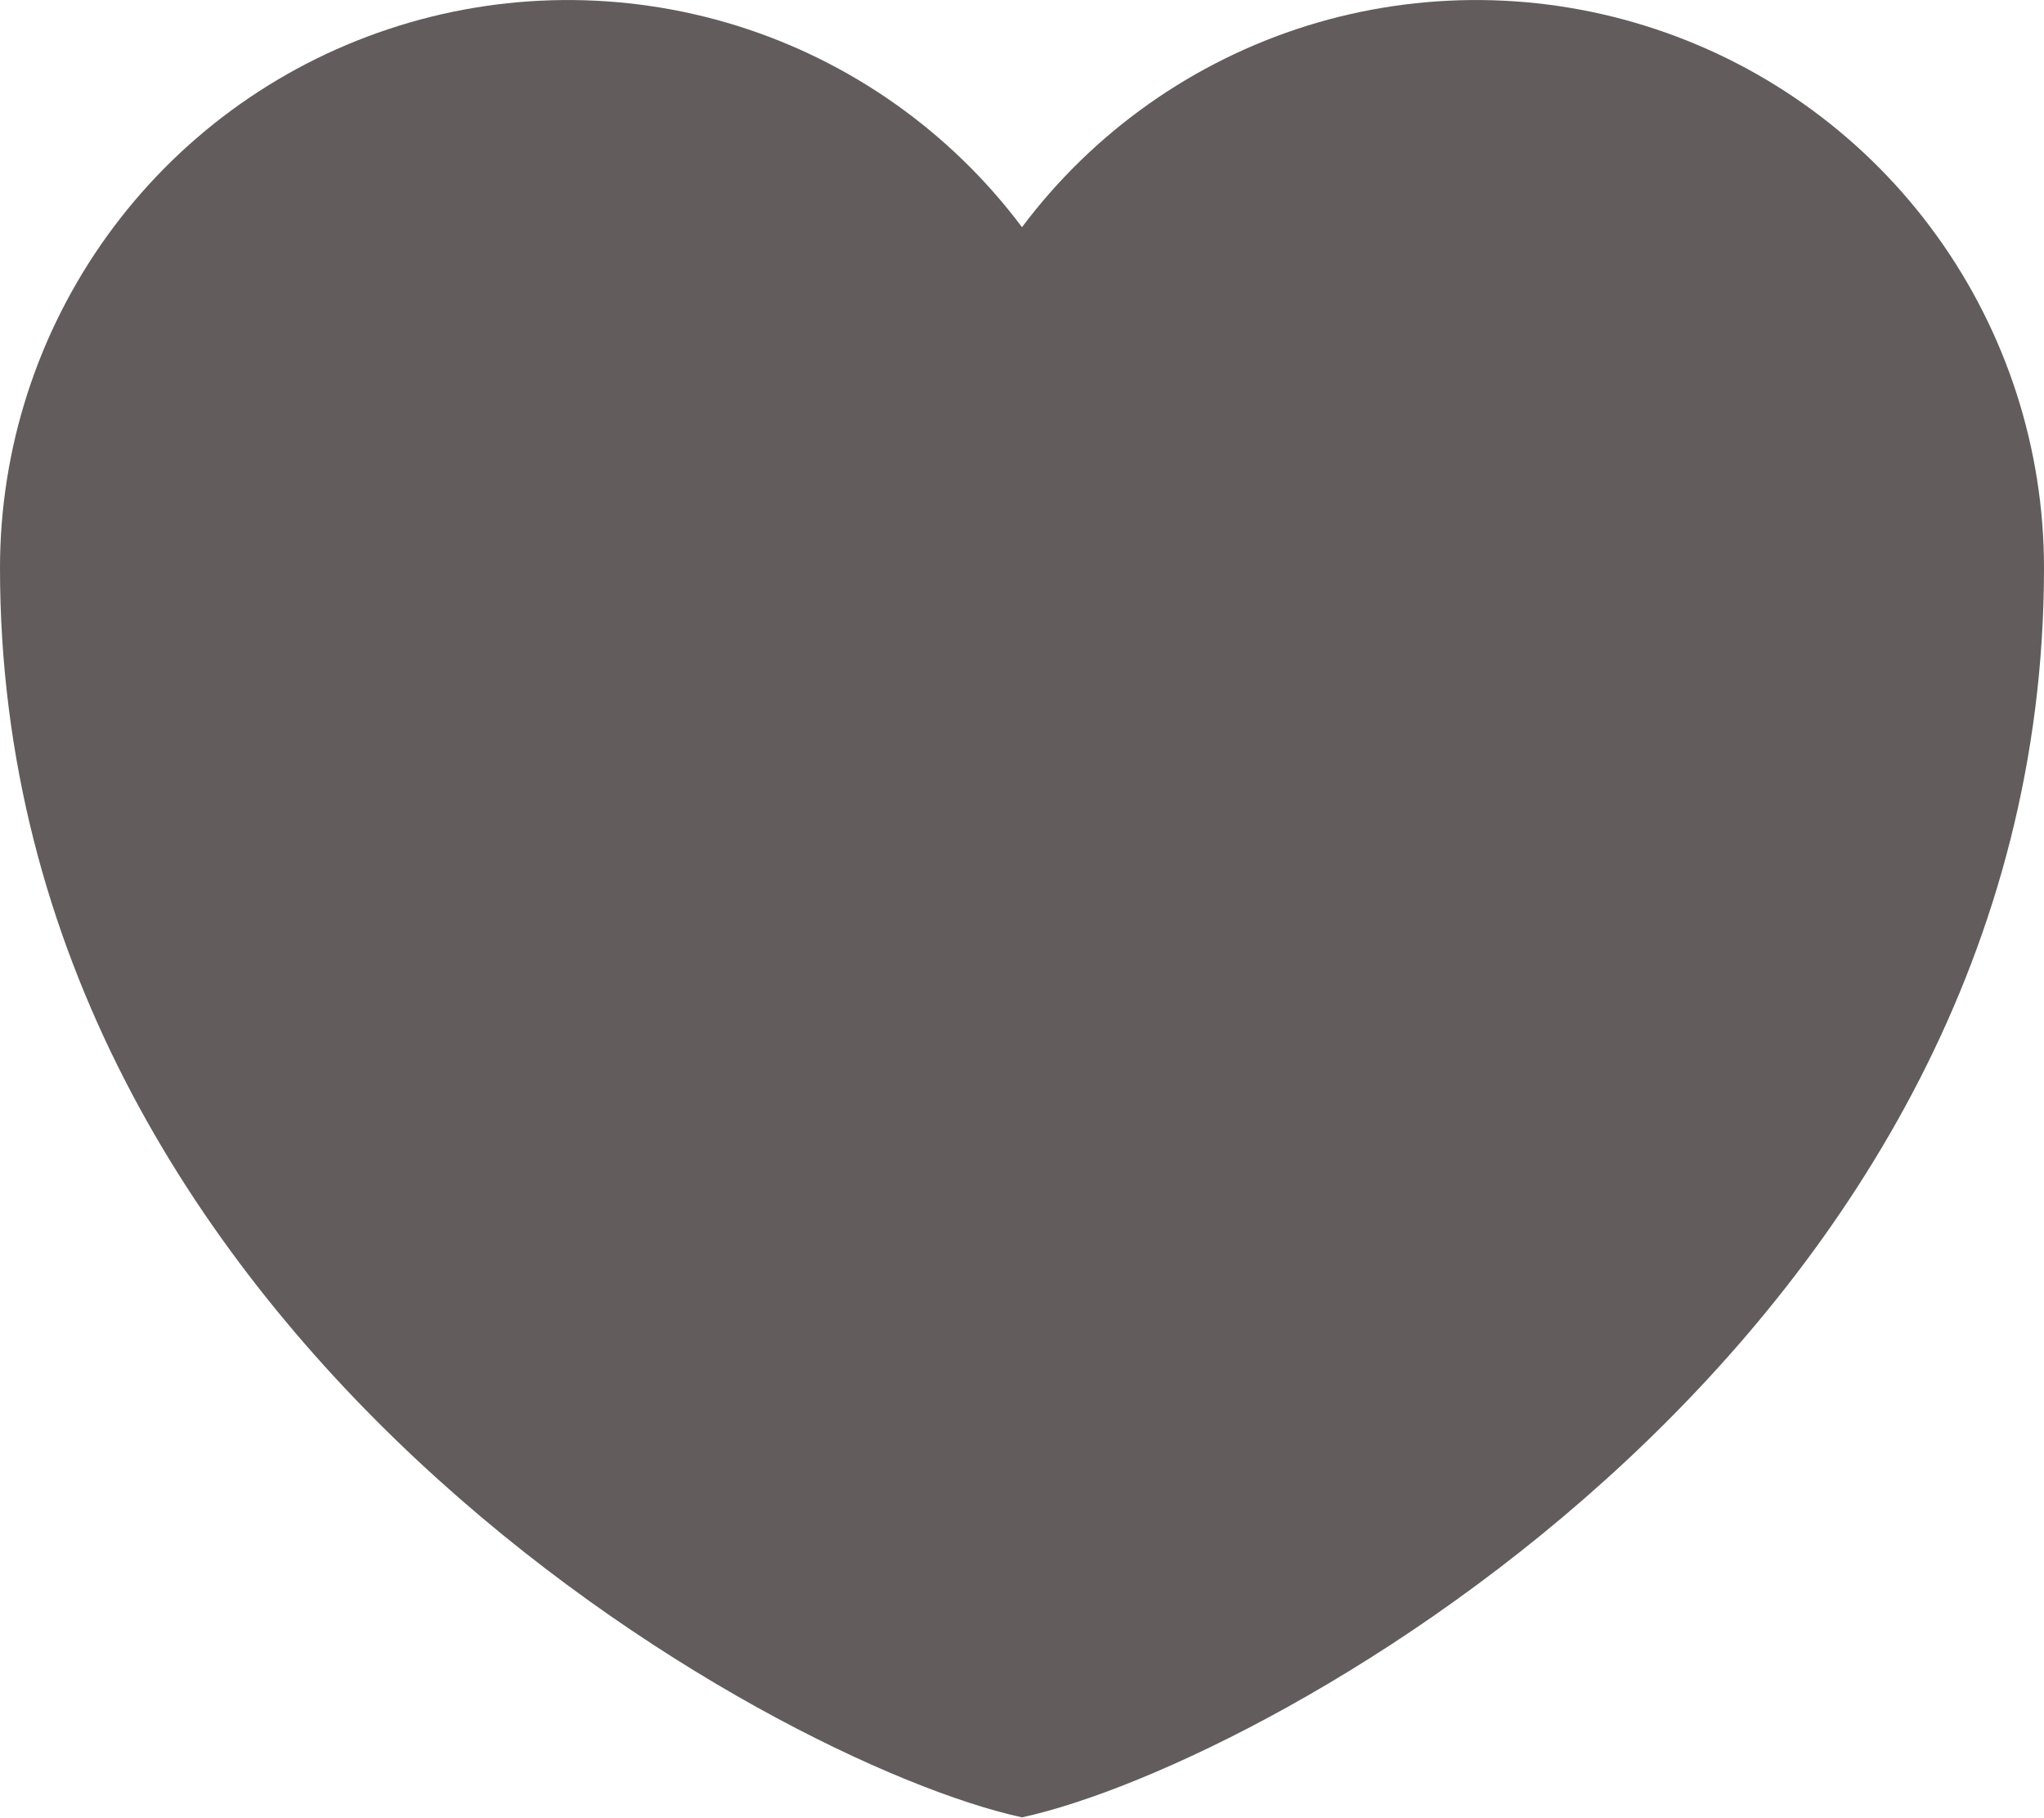
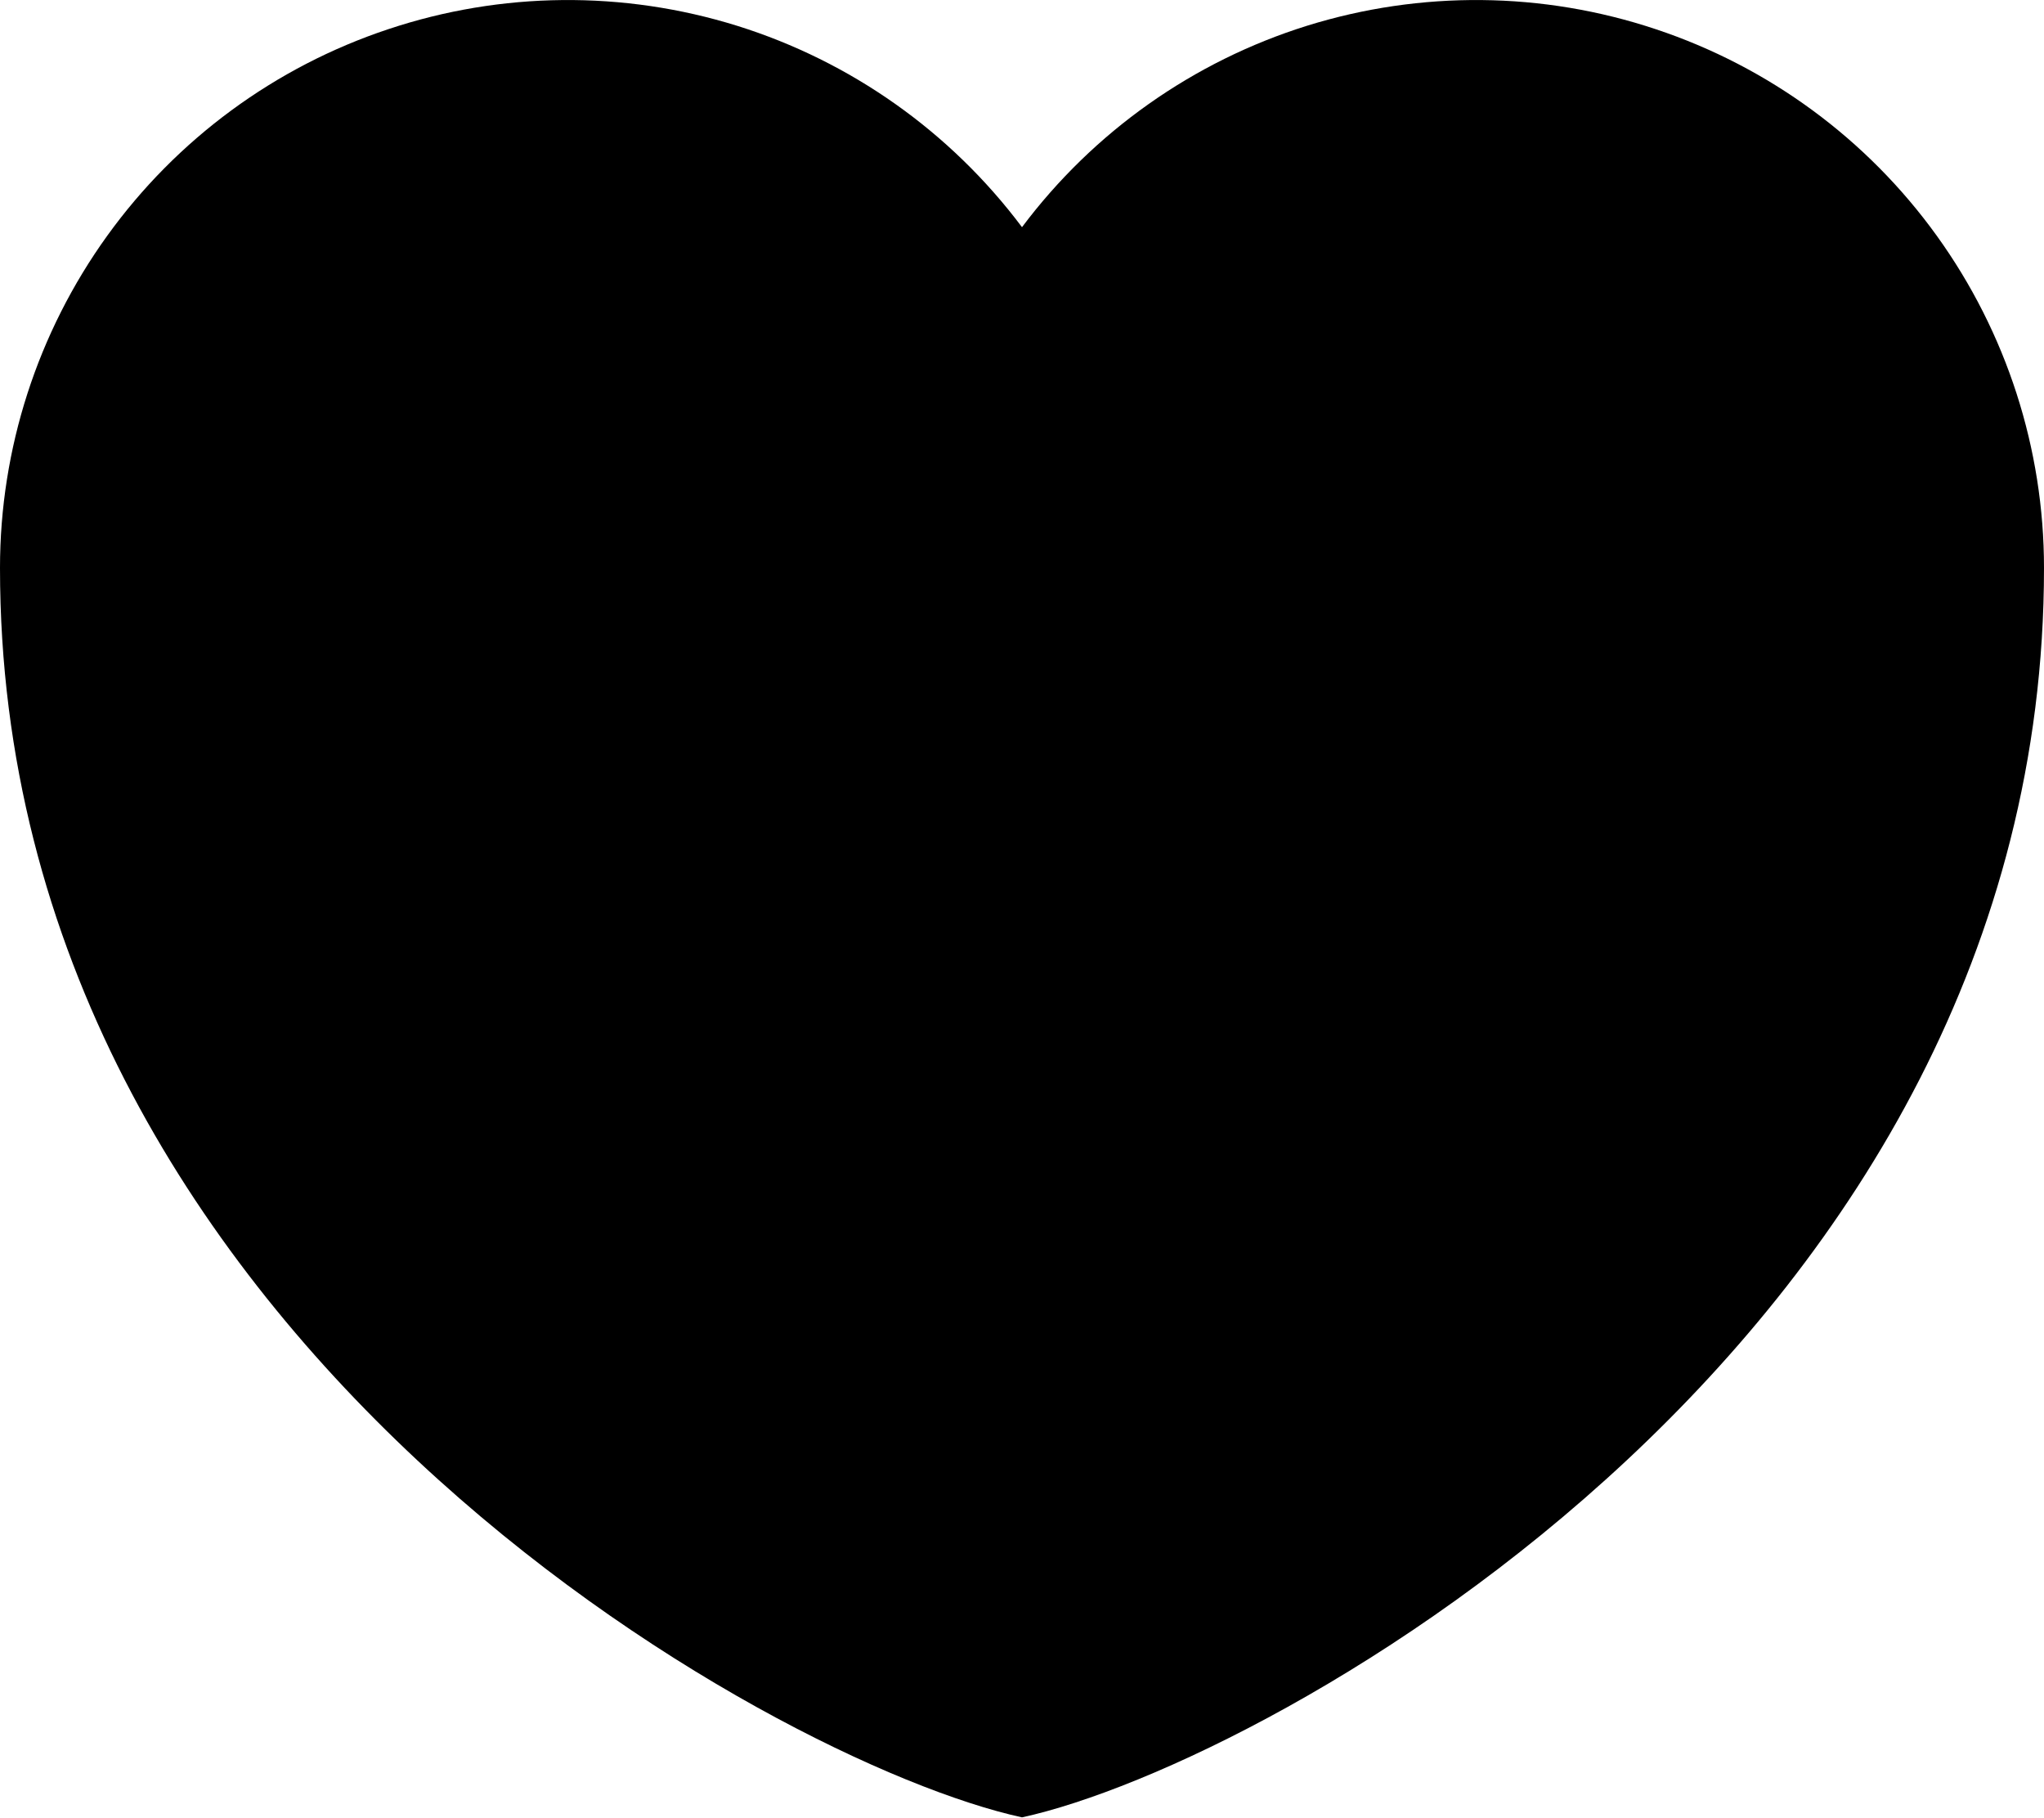
- <svg xmlns="http://www.w3.org/2000/svg" width="18" height="16" viewBox="0 0 18 16" fill="none">
-   <path fill-rule="evenodd" clip-rule="evenodd" d="M9 16C6.795 15.52 0 11.76 0 5C0 3.951 0.33 2.928 0.944 2.076C1.557 1.225 2.423 0.588 3.419 0.257C4.414 -0.075 5.489 -0.085 6.491 0.227C7.493 0.54 8.37 1.16 9 2C9.63 1.16 10.508 0.54 11.509 0.227C12.511 -0.085 13.586 -0.075 14.581 0.257C15.577 0.588 16.443 1.225 17.056 2.076C17.67 2.928 18 3.951 18 5C18 11.76 11.205 15.52 9 16Z" fill="#625C5C" />
+ <svg xmlns="http://www.w3.org/2000/svg" viewBox="0 0 18 16" fill="none">
+   <path fill-rule="evenodd" clip-rule="evenodd" d="M9 16C6.795 15.52 0 11.76 0 5C0 3.951 0.33 2.928 0.944 2.076C1.557 1.225 2.423 0.588 3.419 0.257C4.414 -0.075 5.489 -0.085 6.491 0.227C7.493 0.54 8.37 1.16 9 2C9.63 1.16 10.508 0.54 11.509 0.227C12.511 -0.085 13.586 -0.075 14.581 0.257C15.577 0.588 16.443 1.225 17.056 2.076C17.67 2.928 18 3.951 18 5C18 11.76 11.205 15.52 9 16Z" fill="currentColor" />
</svg>
